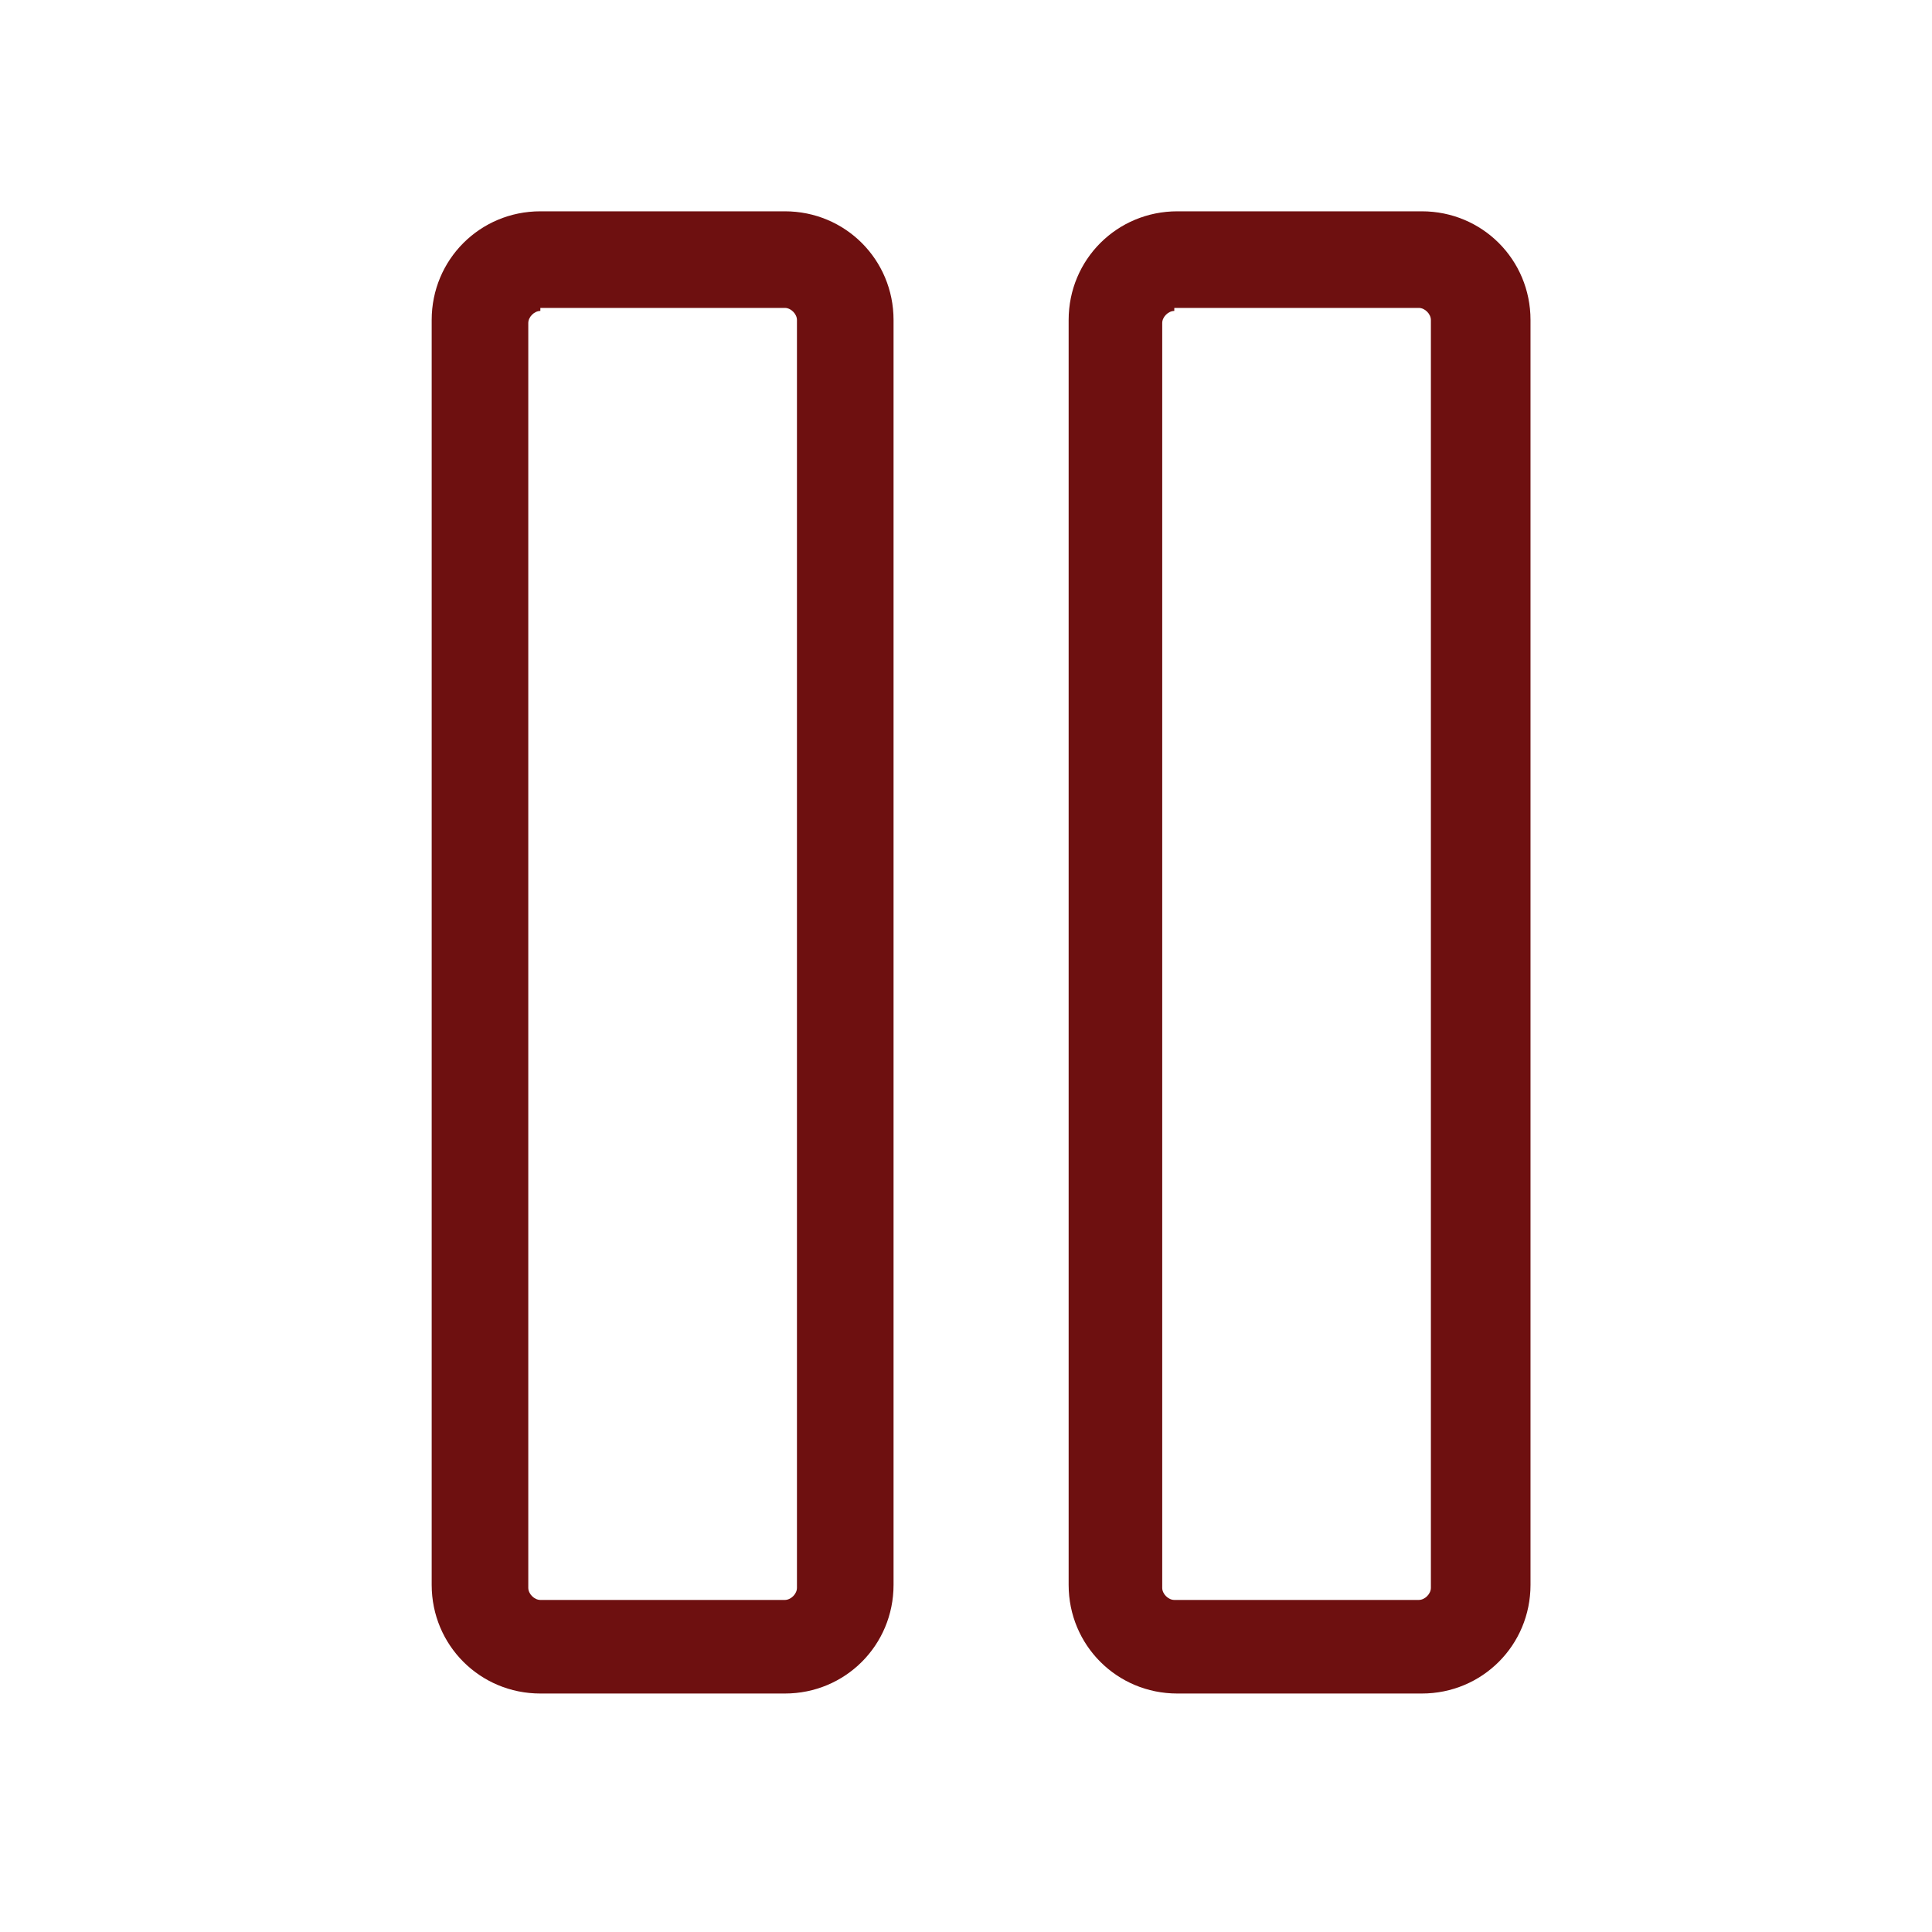
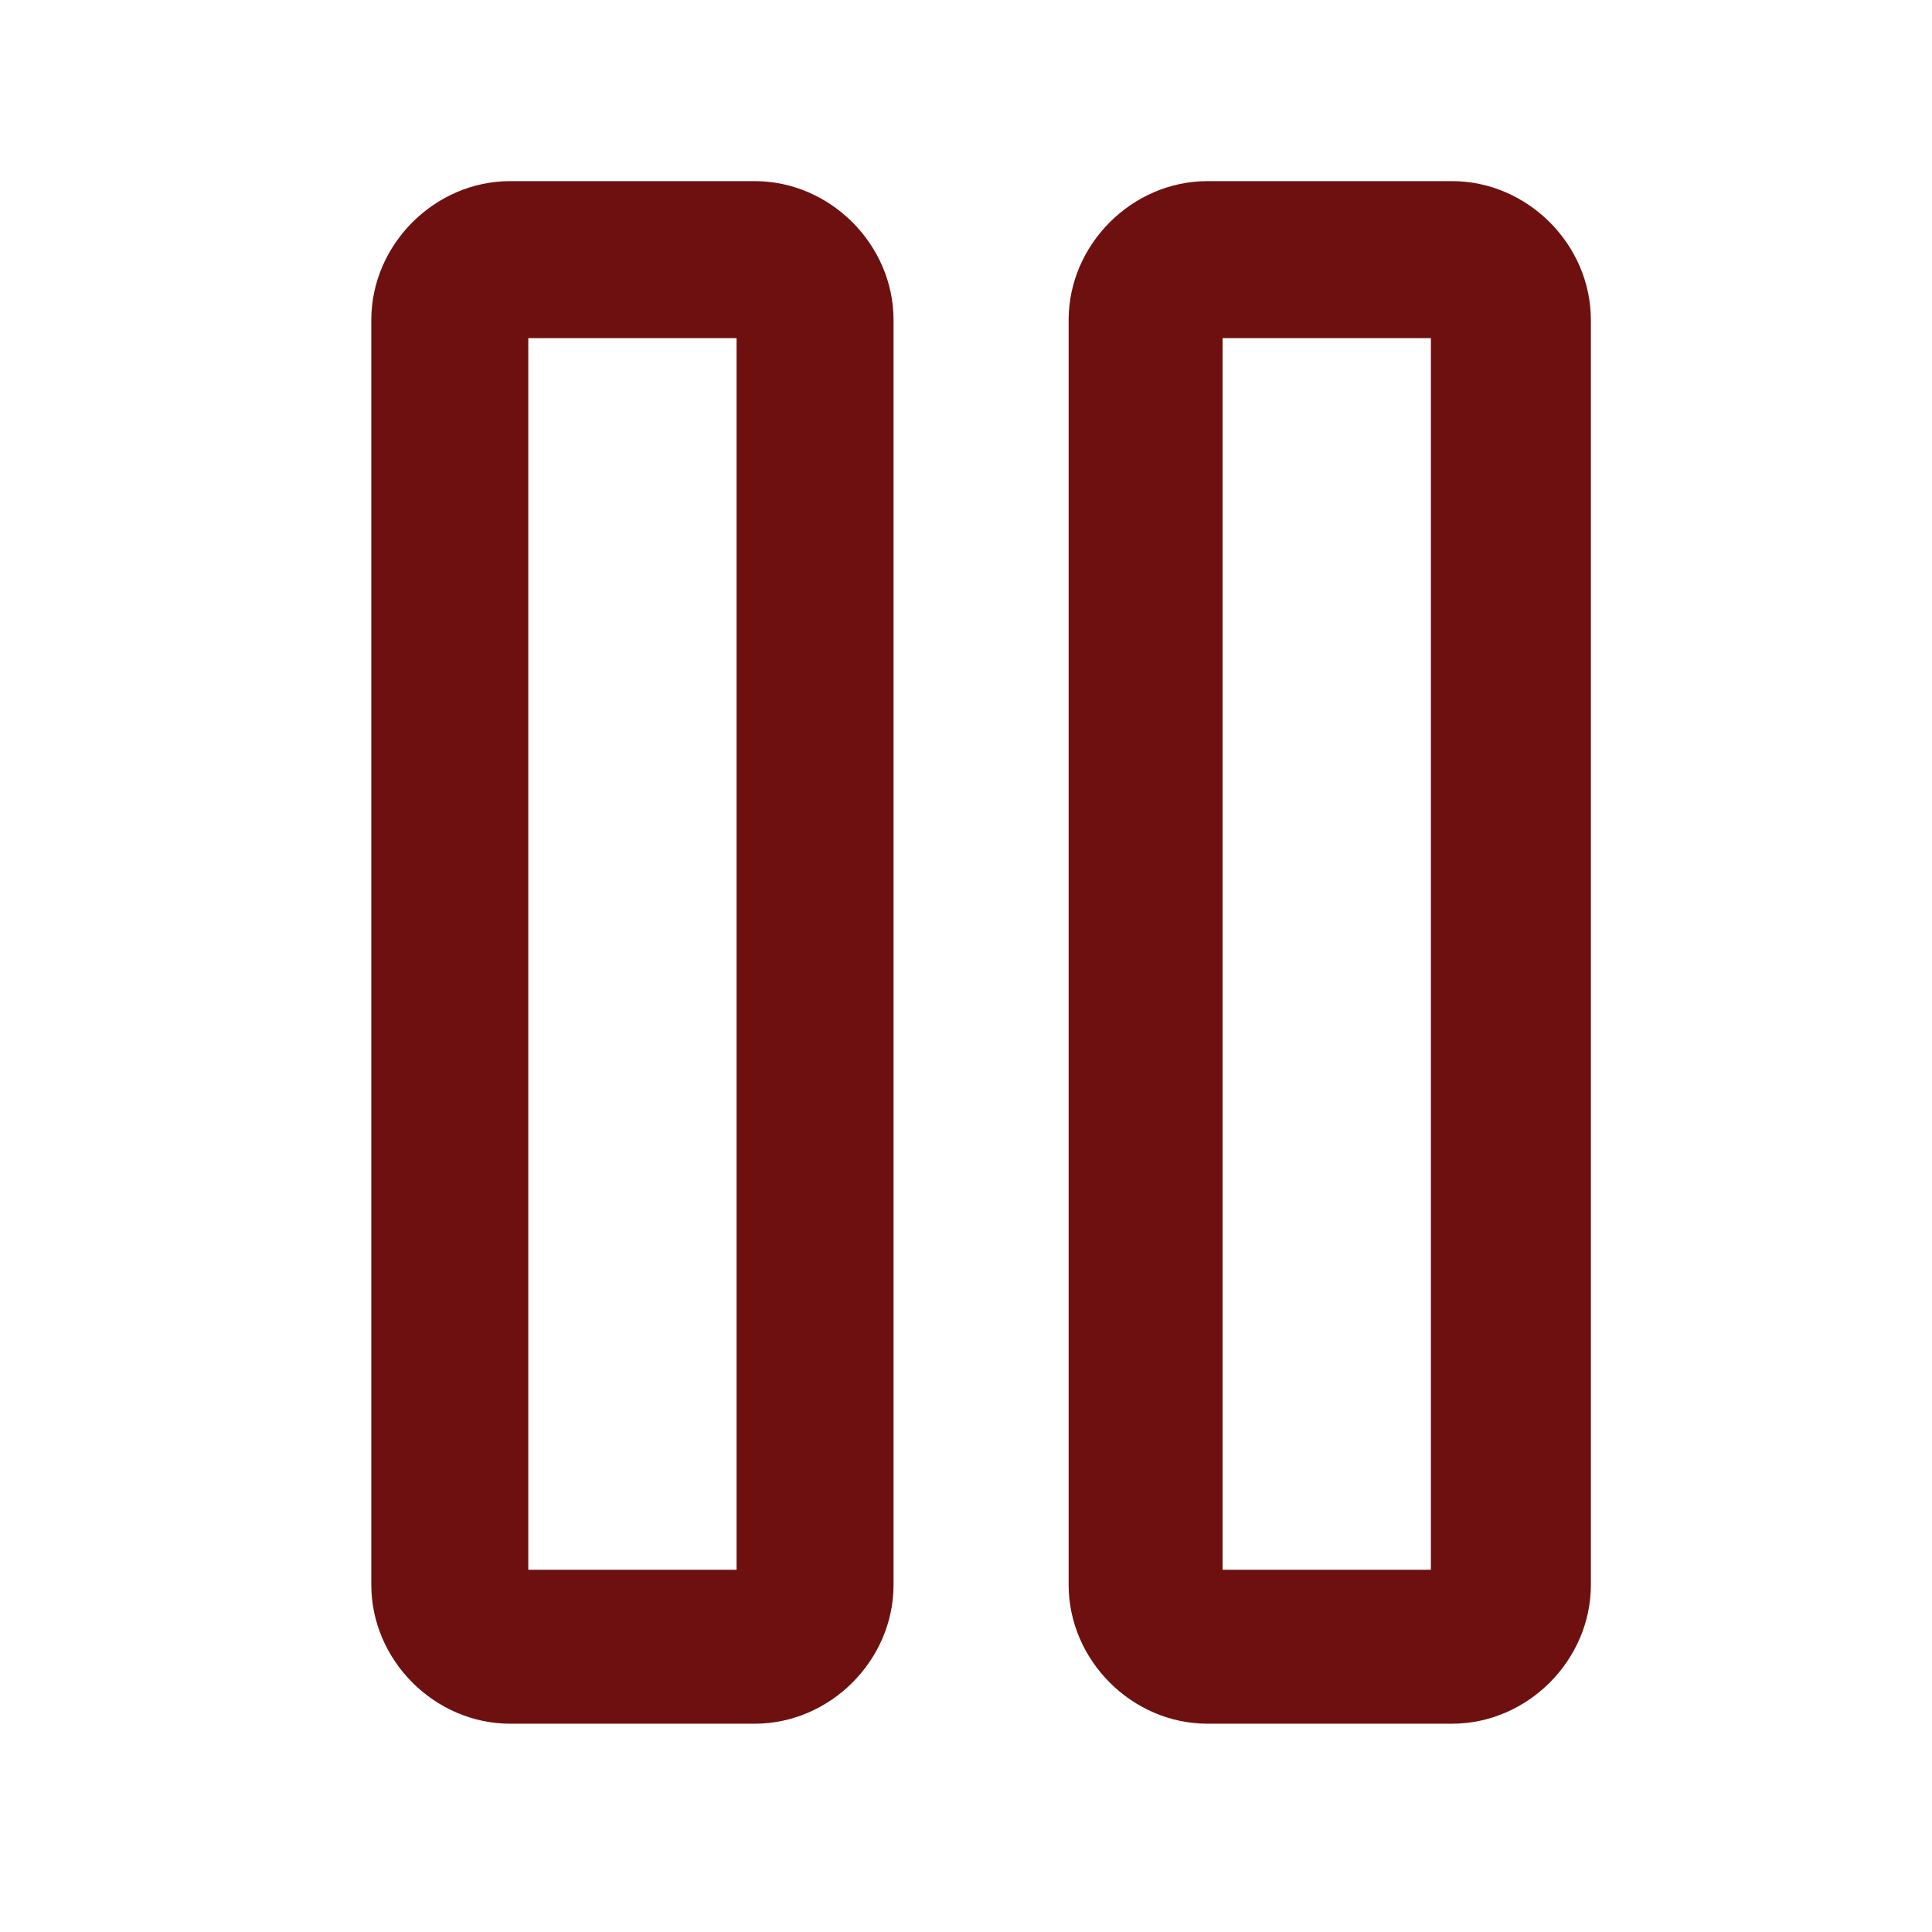
<svg xmlns="http://www.w3.org/2000/svg" version="1.1" id="Layer_1" x="0px" y="0px" viewBox="0 0 64 64" style="enable-background:new 0 0 64 64;" xml:space="preserve">
  <style type="text/css">
	.st0{fill:#6E1010;}
</style>
  <g>
-     <path class="st0" d="M26,56.1h-8.1c-2,0-3.6-1.6-3.6-3.6V10.6c0-2,1.6-3.6,3.6-3.6H26c2,0,3.6,1.6,3.6,3.6v41.9   C29.6,54.5,28,56.1,26,56.1z M17.9,10.3c-0.2,0-0.4,0.2-0.4,0.4v41.9c0,0.2,0.2,0.4,0.4,0.4H26c0.2,0,0.4-0.2,0.4-0.4V10.6   c0-0.2-0.2-0.4-0.4-0.4H17.9z" />
-   </g>
-   <g>
-     <path class="st0" d="M47.1,56.1h-8.1c-2,0-3.6-1.6-3.6-3.6V10.6c0-2,1.6-3.6,3.6-3.6h8.1c2,0,3.6,1.6,3.6,3.6v41.9   C50.7,54.5,49.1,56.1,47.1,56.1z M38.9,10.3c-0.2,0-0.4,0.2-0.4,0.4v41.9c0,0.2,0.2,0.4,0.4,0.4h8.1c0.2,0,0.4-0.2,0.4-0.4V10.6   c0-0.2-0.2-0.4-0.4-0.4H38.9z" />
+     <path class="st0" d="M25,6h-8.1c-2.5,0-4.6,2.1-4.6,4.6v41.9c0,2.5,2.1,4.6,4.6,4.6H25c2.5,0,4.6-2.1,4.6-4.6V10.6   C29.6,8.1,27.5,6,25,6z M24.4,11.2V52h-6.9V11.2L24.4,11.2z" />
+     <path class="st0" d="M48.1,6H40c-2.5,0-4.6,2.1-4.6,4.6v41.9c0,2.5,2.1,4.6,4.6,4.6h8.1c2.5,0,4.6-2.1,4.6-4.6V10.6   C52.7,8.1,50.6,6,48.1,6z M47.4,11.2V52h-6.9V11.2L47.4,11.2z" />
  </g>
</svg>
